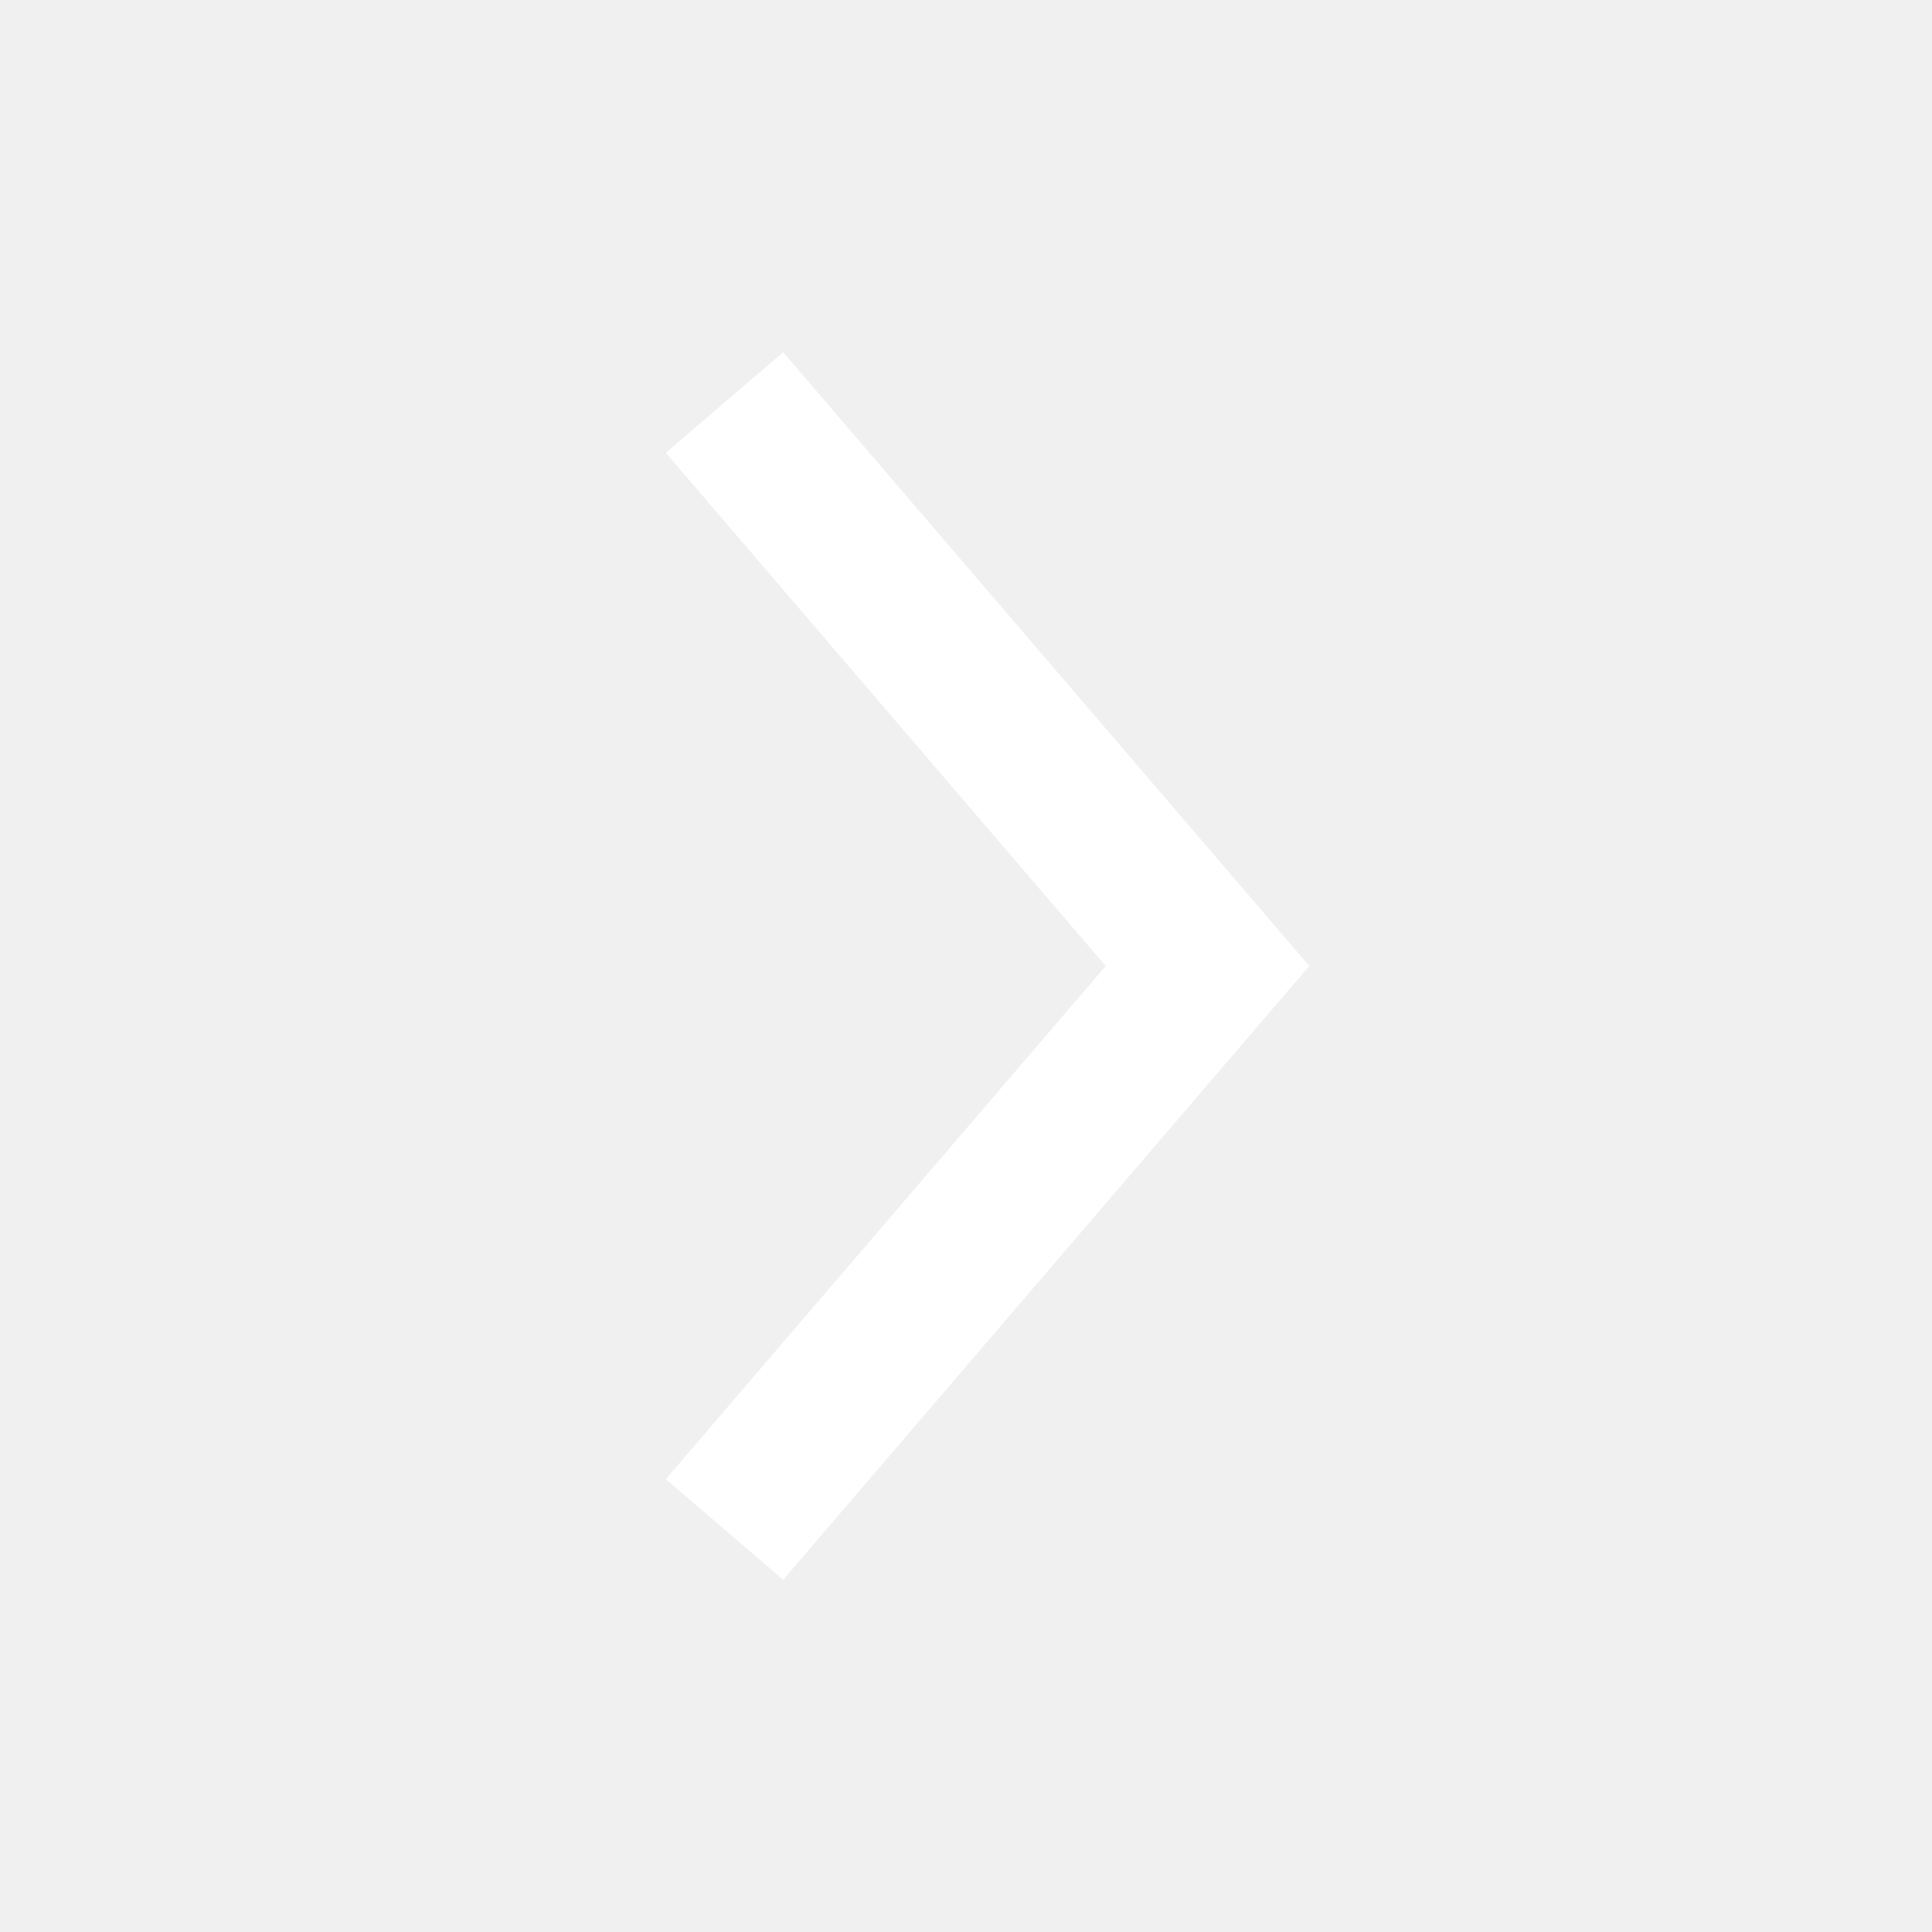
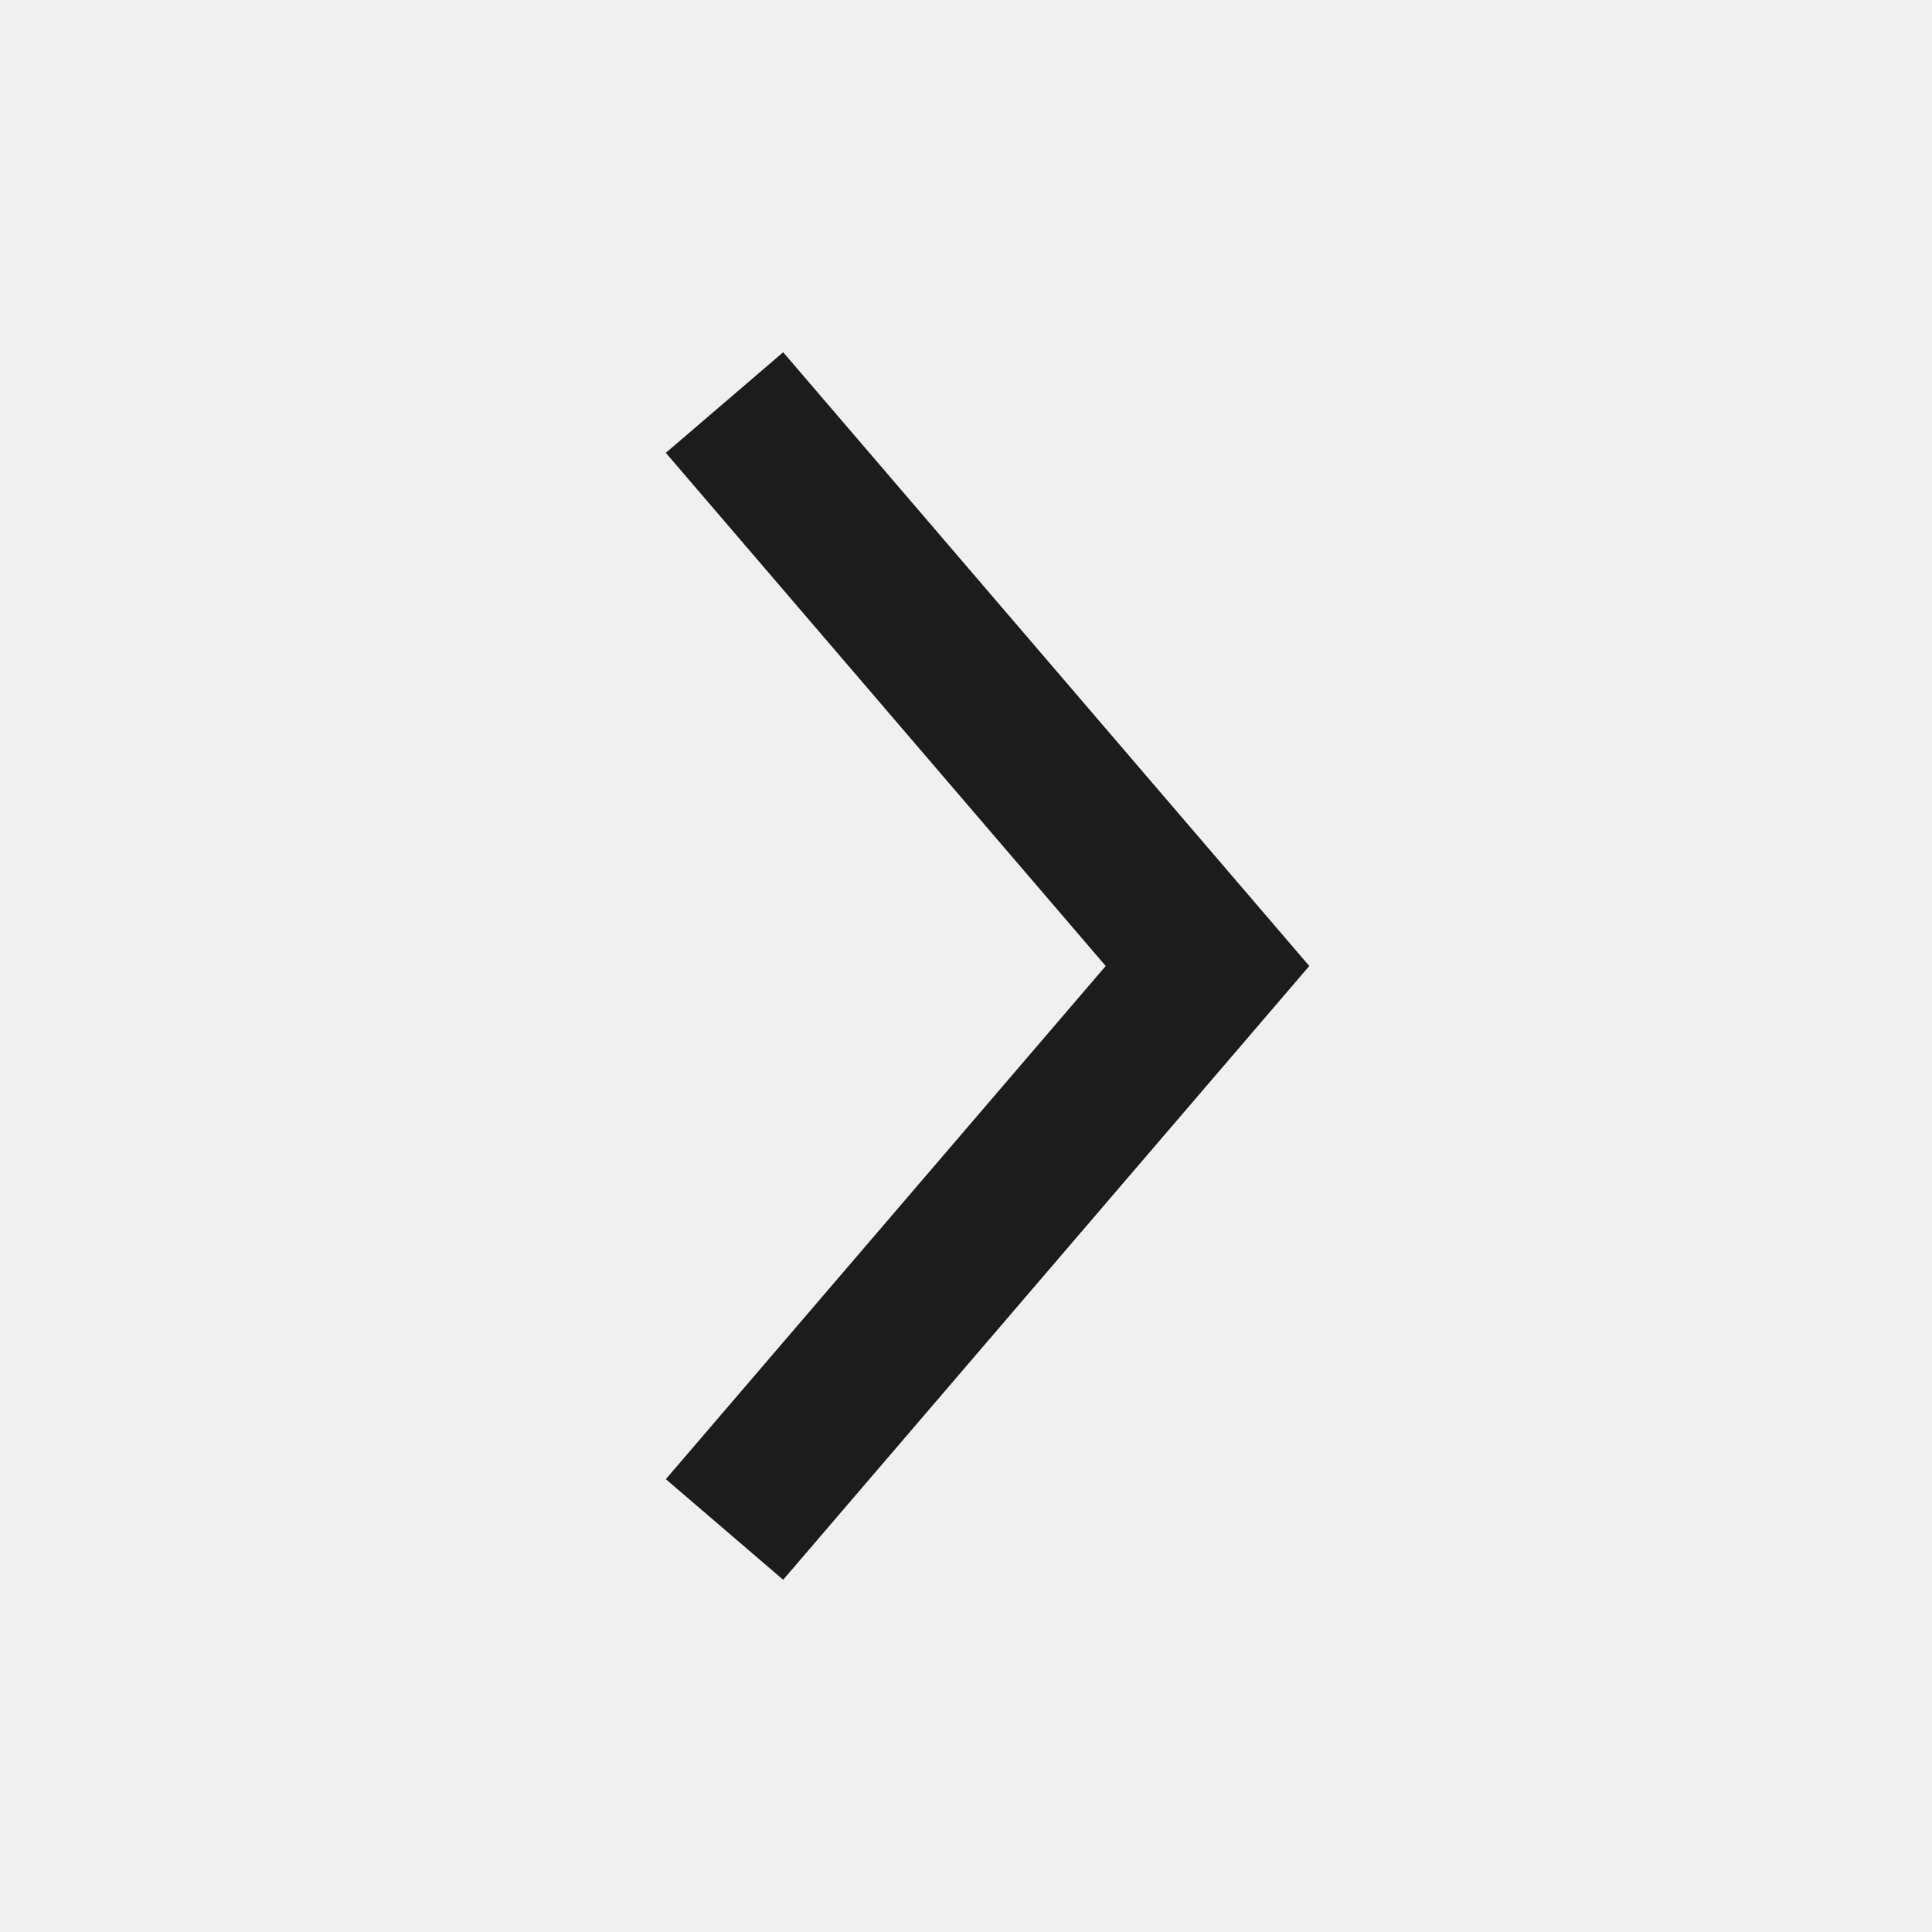
- <svg xmlns="http://www.w3.org/2000/svg" width="20" height="20" viewBox="0 0 20 20" fill="none">
+ <svg xmlns="http://www.w3.org/2000/svg" width="20" height="20" viewBox="0 0 20 20" fill="none" stroke="#1c1c1c">
  <g id="Icon">
-     <path id="Polygon 1" d="M7.5 15.833L12.5 10L7.5 4.167" stroke="white" stroke-width="1.6" />
+     <path id="Polygon 1" d="M7.5 15.833L12.5 10L7.5 4.167" stroke-width="1.6" />
  </g>
</svg>
